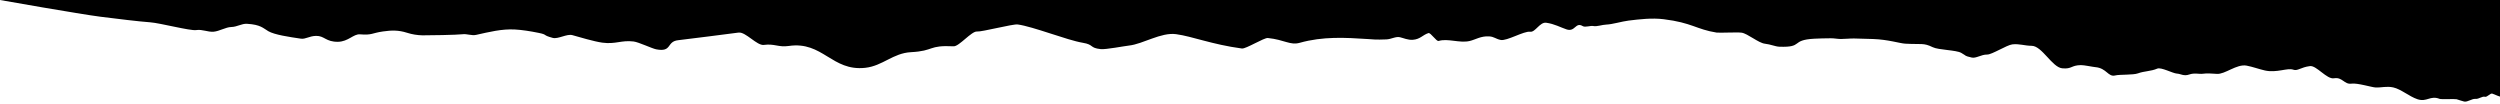
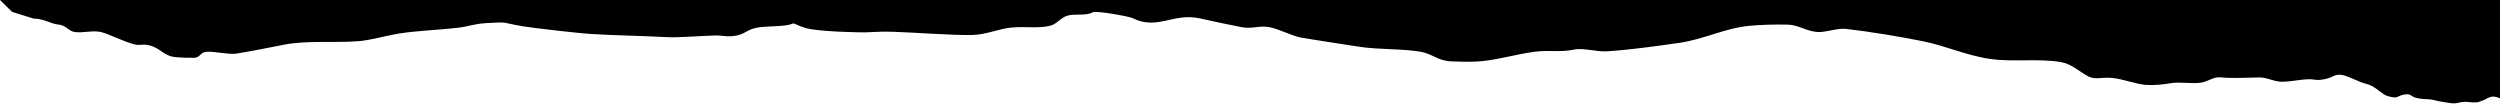
<svg xmlns="http://www.w3.org/2000/svg" width="100%" height="100%" viewBox="0 0 700 29" version="1.1" xml:space="preserve" style="fill-rule:evenodd;clip-rule:evenodd;stroke-linejoin:round;stroke-miterlimit:2;">
-   <g transform="matrix(-1,1.22465e-16,-1.22465e-16,-1,700,63.9996)">
-     <g>
-       <path d="M0,36.957L0,64L700,64C700,64 677.648,60.04 671.842,59.312C667.086,58.716 661.147,57.984 657.947,57.754C655.18,57.554 646.712,55.322 645.069,55.575C643.313,55.846 641.87,54.981 640.175,55.123C638.598,55.254 636.763,56.4 635.292,56.431C633.563,56.468 632.359,57.422 630.853,57.336C626.997,57.115 626.301,56.091 624.869,55.265C623.112,54.251 619.025,53.654 615.762,53.174C614.43,52.978 613.434,53.912 611.502,53.951C609.139,53.998 608.775,52.243 605.352,52.298C602.488,52.345 601.007,54.533 599.205,54.385C595.783,54.104 595.956,54.738 592.763,55.194C590.403,55.531 588.446,55.6 586.022,54.822C584.572,54.356 583.139,54.145 581.715,54.106C580.473,54.072 571.785,54.234 570.552,54.407C569.242,54.591 567.984,53.947 566.67,54.237C563.118,55.021 559.527,55.954 555.765,55.739C553.823,55.627 551.608,55.288 549.204,54.799C546.494,54.248 548.296,54.21 545.223,53.387C543.749,52.993 541.261,54.582 539.744,54.162C537.887,53.648 533.694,52.377 531.359,52.058C527.63,51.548 526.03,52.811 522.585,52.383C521.174,52.207 517.414,50.413 516.269,50.19C511.712,49.305 513.479,52.38 510.099,52.744C507.399,53.034 495.8,54.549 493.191,54.88C491.22,55.129 488.044,51.159 486.116,51.424C483.136,51.834 482.047,50.702 479.147,51.128C469.599,52.532 467.087,43.974 457.716,45.012C452.82,45.555 449.981,49.126 444.917,49.393C438.286,49.743 440.188,51.399 432.977,51.037C431.456,50.961 427.951,55.326 426.434,55.172C425.139,55.04 416.355,57.327 415.063,57.153C410.703,56.568 401.194,52.744 396.852,52.029C393.595,51.493 395.028,50.592 391.775,50.244C390.4,50.097 385.197,51.101 383.872,51.245C379.942,51.671 374.936,55.007 370.704,54.434C366.103,53.81 360.716,51.554 352.256,50.417C351.159,50.27 346.065,53.469 345.005,53.357C340.262,52.856 338.787,51.254 336.077,52.014C329.518,53.853 323.326,53.472 317.025,53.068C315.814,52.99 314.832,52.834 311.8,52.969C310.382,53.032 309.204,53.852 308.011,53.576C307.066,53.358 305.767,52.755 304.414,52.857C302.292,53.017 301.687,54.212 300.038,54.736C299.417,54.933 297.819,52.341 297.185,52.534C294.618,53.318 291.351,51.879 288.541,52.509C286.899,52.876 285.369,53.963 283.023,53.812C281.628,53.722 281.245,53.12 279.814,52.814C278.107,52.45 273.249,55.373 271.556,55.112C270.126,54.892 268.849,57.887 267.065,57.633C264.701,57.297 263.109,56.349 261.372,55.773C258.911,54.957 258.907,57.937 256.833,56.688C256.129,56.263 254.717,56.878 253.854,56.708C252.843,56.509 251.415,57.078 250.232,57.117C248.563,57.171 245.877,58.004 243.985,58.236C240.821,58.624 237.443,59.02 234.176,58.619C226.228,57.645 225.022,55.774 219.37,54.881C218.581,54.756 213.583,55.023 212.363,54.853C210.672,54.618 207.633,51.956 205.809,51.758C204.235,51.588 202.91,50.961 201.798,50.92C194.915,50.664 198.77,52.803 191.982,53.163C190.633,53.235 189.063,53.272 187.374,53.283C186.34,53.29 185.65,53.093 184.55,53.082C183.461,53.072 181.963,53.248 180.854,53.225C179.04,53.187 177.23,53.134 175.522,53.075C171.32,52.931 168.047,51.858 166.551,51.773C161.895,51.506 161.457,52.066 158.843,50.787C157.203,49.984 152.309,50.015 150.861,49.198C149.131,48.222 150.117,48.419 147.922,47.886C146.728,47.596 145.201,48.764 143.602,48.723C142.284,48.688 138.103,51.391 136.553,51.573C134.598,51.803 133.144,51.188 131.123,51.172C128.241,51.148 125.407,45.161 122.593,44.877C119.853,44.6 120.11,45.728 117.345,45.769C116.444,45.782 114.061,45.265 113.307,45.201C110.109,44.928 109.752,42.361 107.726,42.875C106.471,43.193 102.728,42.955 101.357,43.466C99.634,44.109 97.737,44.02 95.969,44.787C94.893,45.253 91.619,43.46 90.481,43.396C89.401,43.335 88.519,42.598 87.011,43.139C85.55,43.663 84.276,43.197 83.137,43.355C82.218,43.483 80.878,43.456 79.285,43.317C77.041,43.121 73.736,46.142 70.958,45.625C69.277,45.312 67.421,44.624 65.82,44.265C62.526,43.528 59.501,45.072 57.889,44.489C56.656,44.043 55.816,45.169 53.198,45.494C51.385,45.72 48.493,41.731 46.485,42.082C44.104,42.498 43.656,40.294 41.592,40.578C39.918,40.809 35.96,39.566 34.877,39.511C33.182,39.426 31.754,39.935 29.89,39.521C27.707,39.035 25.434,37.002 23.127,36.224C20.468,35.328 19.572,37.359 16.914,36.32C16.419,36.126 12.712,36.348 12.157,36.213C11.664,36.093 10.564,35.664 10.045,35.566C9.03,35.375 7.892,36.402 6.856,36.314C5.886,36.232 5.018,37.116 4.196,36.903C3.602,36.75 2.706,37.949 2.177,37.791C1.71,37.651 0.585,37.101 0,36.957Z" />
-     </g>
-   </g>
+   <path d="M0,0L700,0L700,27.547C700,27.504 698.471,26.749 697.211,27.183C696.335,27.484 695.753,27.976 695.22,28.109C694.6,28.264 694.234,28.629 693.298,28.678C692.274,28.732 690.676,28.466 689.919,28.526C688.485,28.642 688.155,28.899 687.26,28.943C686.465,28.982 684.823,28.663 684.095,28.556C682.112,28.266 681.305,27.875 680.204,27.817C679.495,27.781 677.749,27.75 676.293,27.348C675.476,27.122 674.938,26.427 674.266,26.406C673.345,26.376 672.779,26.545 671.965,26.817C671.513,26.968 671.135,27.385 670.219,27.259C669.475,27.157 668.381,26.957 667.619,26.493C666.08,25.556 664.773,24.031 662.582,23.494C660.48,22.979 657.912,21.442 655.912,21.014C654.976,20.813 654.18,20.893 653.04,21.455C651.599,22.166 649.408,22.55 648.146,22.312C645.574,21.827 641.925,22.922 638.835,22.883C636.527,22.854 634.815,21.629 632.562,21.688C628.278,21.799 624.356,21.946 621.805,21.654C619.822,21.427 618.276,22.854 616.211,23.153C613.634,23.525 610.518,22.855 607.854,23.294C605.482,23.686 603.083,23.938 600.675,23.759C598.392,23.588 594.403,22.131 591.444,21.826C588.589,21.531 586.757,22.404 584.823,21.436C582.216,20.133 580.207,17.909 576.988,17.372C570.617,16.31 563.747,17.426 557.276,16.509C550.682,15.575 544.702,12.787 538.191,11.5C531.72,10.222 524.319,8.963 516.799,8.081C514.519,7.814 511.087,9.146 508.807,8.958C505.609,8.694 503.575,6.955 500.485,6.895C496.746,6.823 493.133,6.92 489.755,7.235C483.077,7.859 476.941,11.047 470.207,12.001C463.541,12.946 456.73,13.912 450.015,14.37C446.948,14.58 443.551,13.301 440.603,13.908C436.839,14.683 433.743,13.958 429.632,14.5C424.438,15.184 418.207,17.054 413.45,17.232C410.464,17.344 409.583,17.299 406.4,17.179C402.479,17.03 401.179,15.091 397.849,14.5C392.866,13.616 386.034,13.924 380.703,13.105C375.308,12.277 370.002,11.466 364.728,10.61C361.684,10.116 358.279,8.111 355.246,7.576C352.655,7.119 350.434,8.14 347.836,7.637C343.958,6.886 340.065,6.076 336.132,5.182C328.441,3.434 324.165,8.606 317.056,5.051C316.168,4.607 306.926,2.897 305.938,3.459C304.088,4.511 301.142,3.776 299.008,4.343C297.081,4.855 295.971,6.693 294.147,7.178C290.814,8.065 287.006,7.311 283.041,7.731C279.601,8.096 276.06,9.684 272.391,9.792C267.098,9.948 255.596,9.065 250.412,8.91C244.146,8.724 244.302,9.225 239.311,9.013C238.226,8.967 231.526,8.894 227,8.162C223.899,7.661 222.517,6.3 221.881,6.619C220.011,7.554 214.669,7.203 211.829,7.77C208.901,8.353 208.455,9.844 205.129,10.115C202.712,10.312 202.517,9.866 200.183,9.935C195.937,10.059 189.788,10.567 186.96,10.41C179.661,10.005 172.335,9.959 165.042,9.487C161.982,9.288 149.778,7.9 146.696,7.407C140.193,6.366 142.788,6.056 136.296,6.461C132.44,6.702 131.329,7.418 127.97,7.808C123.421,8.335 116.698,8.598 111.686,9.392C108.576,9.884 103.734,11.252 100.542,11.518C93.817,12.078 86.21,11.236 79.589,12.502C75.332,13.316 70.779,14.278 66.169,15.015C64.009,15.36 59.92,14.292 57.76,14.5C55.97,14.672 56.104,16.149 54.344,16.179C52.639,16.208 50.954,16.16 49.303,16.015C45.735,15.701 45.081,13.494 41.775,12.681C39.91,12.222 39.157,12.841 37.654,12.431C34.316,11.522 30.839,9.682 28.503,9.026C26.143,8.363 23.241,9.335 20.803,8.946C19.247,8.699 18.342,7.007 16.386,6.876C14.284,6.736 12.343,5.209 9.435,5.209L3.398,3.335L0,0Z" />
</svg>
